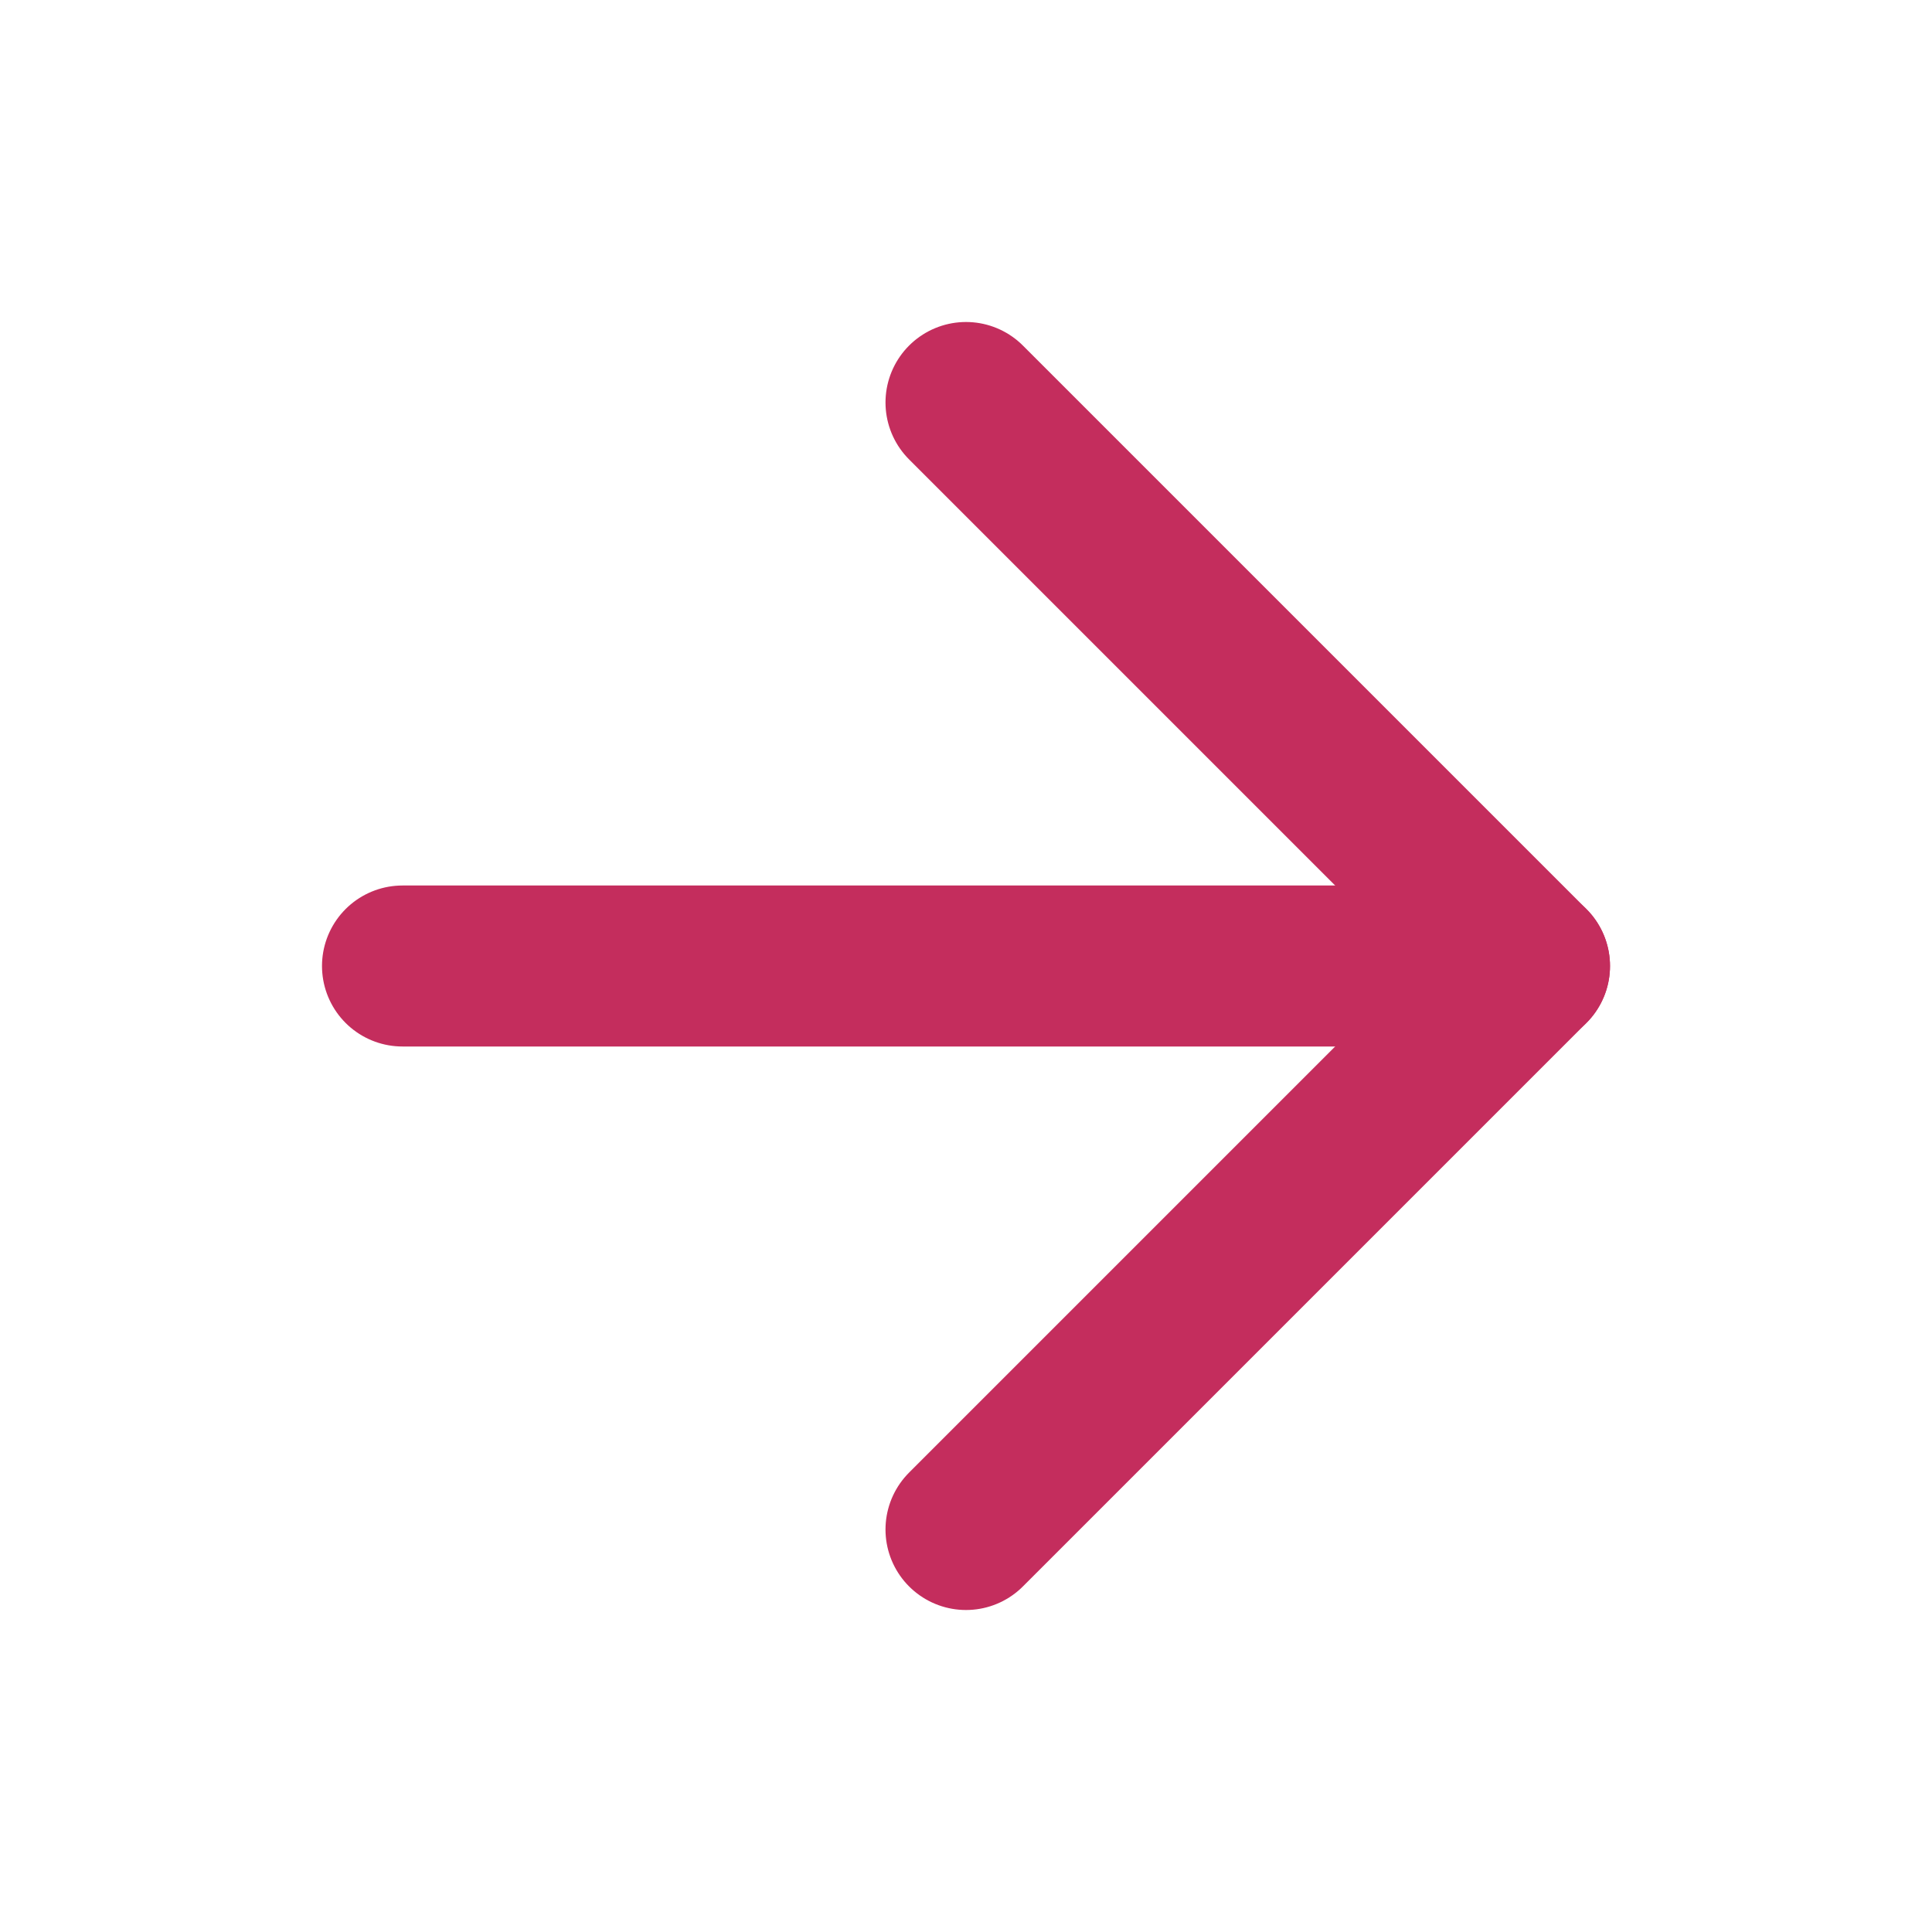
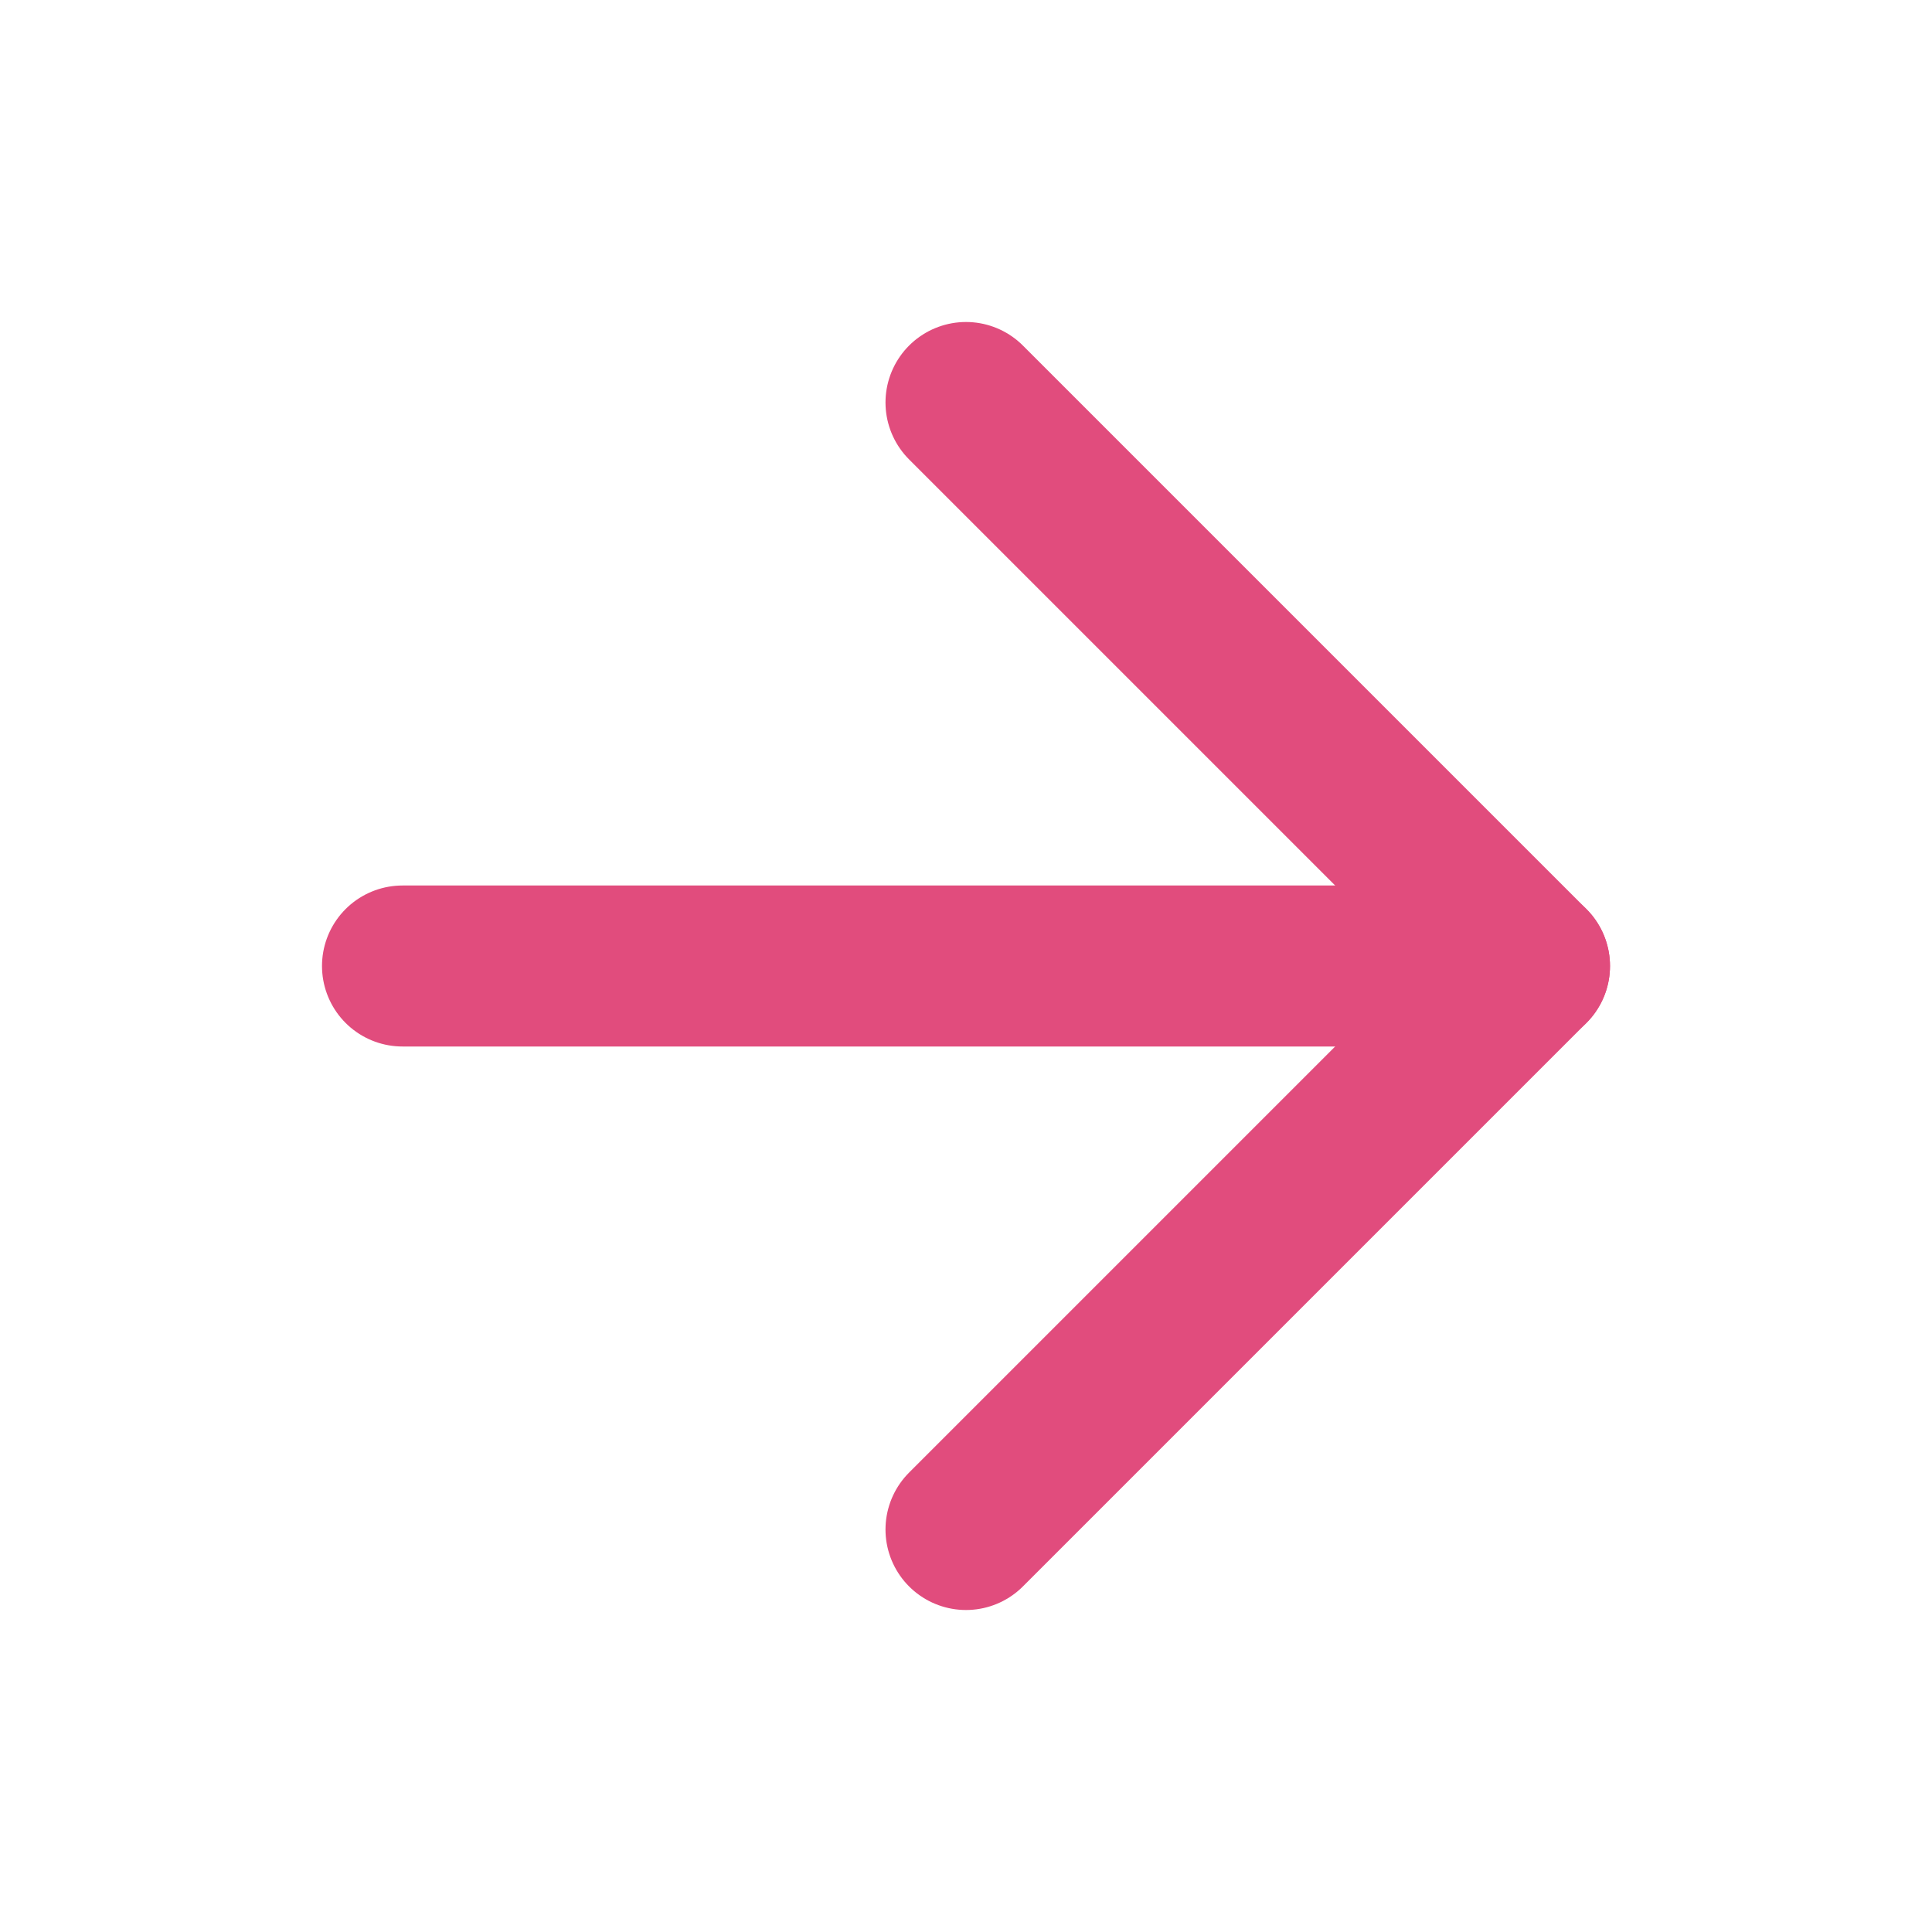
- <svg xmlns="http://www.w3.org/2000/svg" class="lucide lucide-arrow-right" width="24" height="24" viewBox="0 0 24 24" fill="none" stroke="#C42D5D" stroke-width="2" stroke-linecap="round" stroke-linejoin="round">
+ <svg xmlns="http://www.w3.org/2000/svg" class="lucide lucide-arrow-right" width="24" height="24" viewBox="0 0 24 24" fill="none" stroke="#E14C7D" stroke-width="2" stroke-linecap="round" stroke-linejoin="round">
  <path d="M5 12h14" />
  <path d="m12 5 7 7-7 7" />
</svg>
